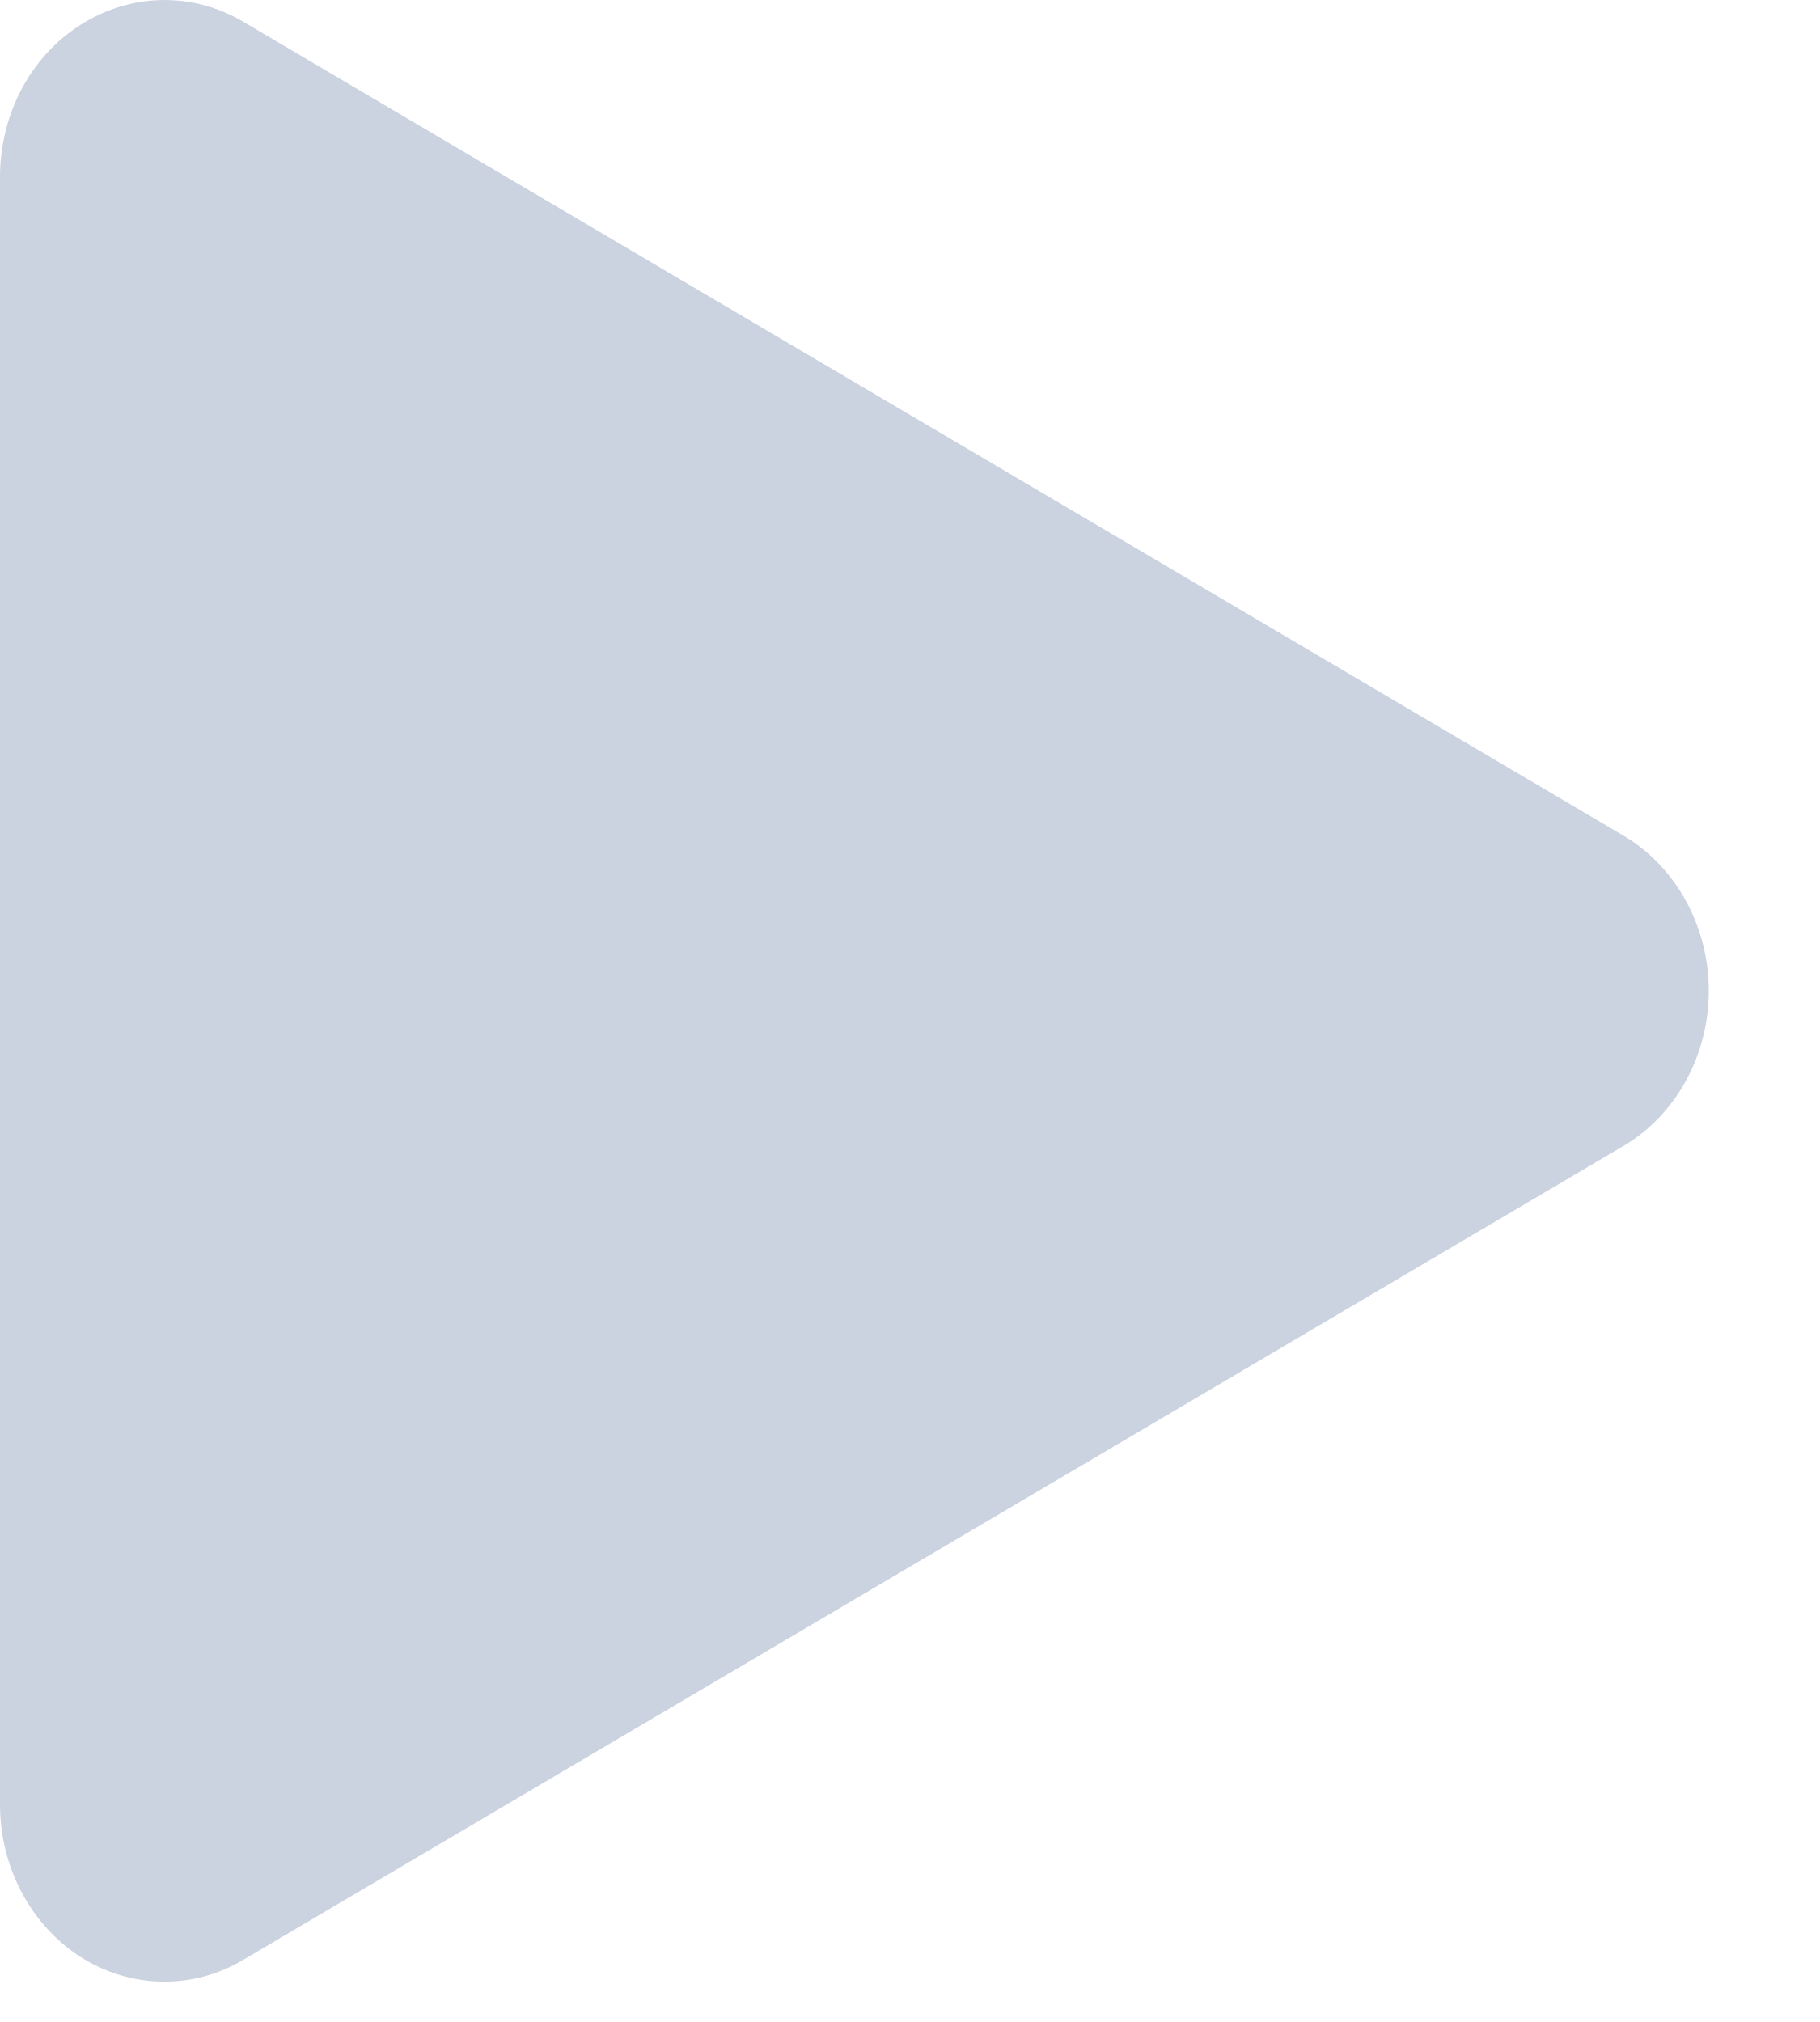
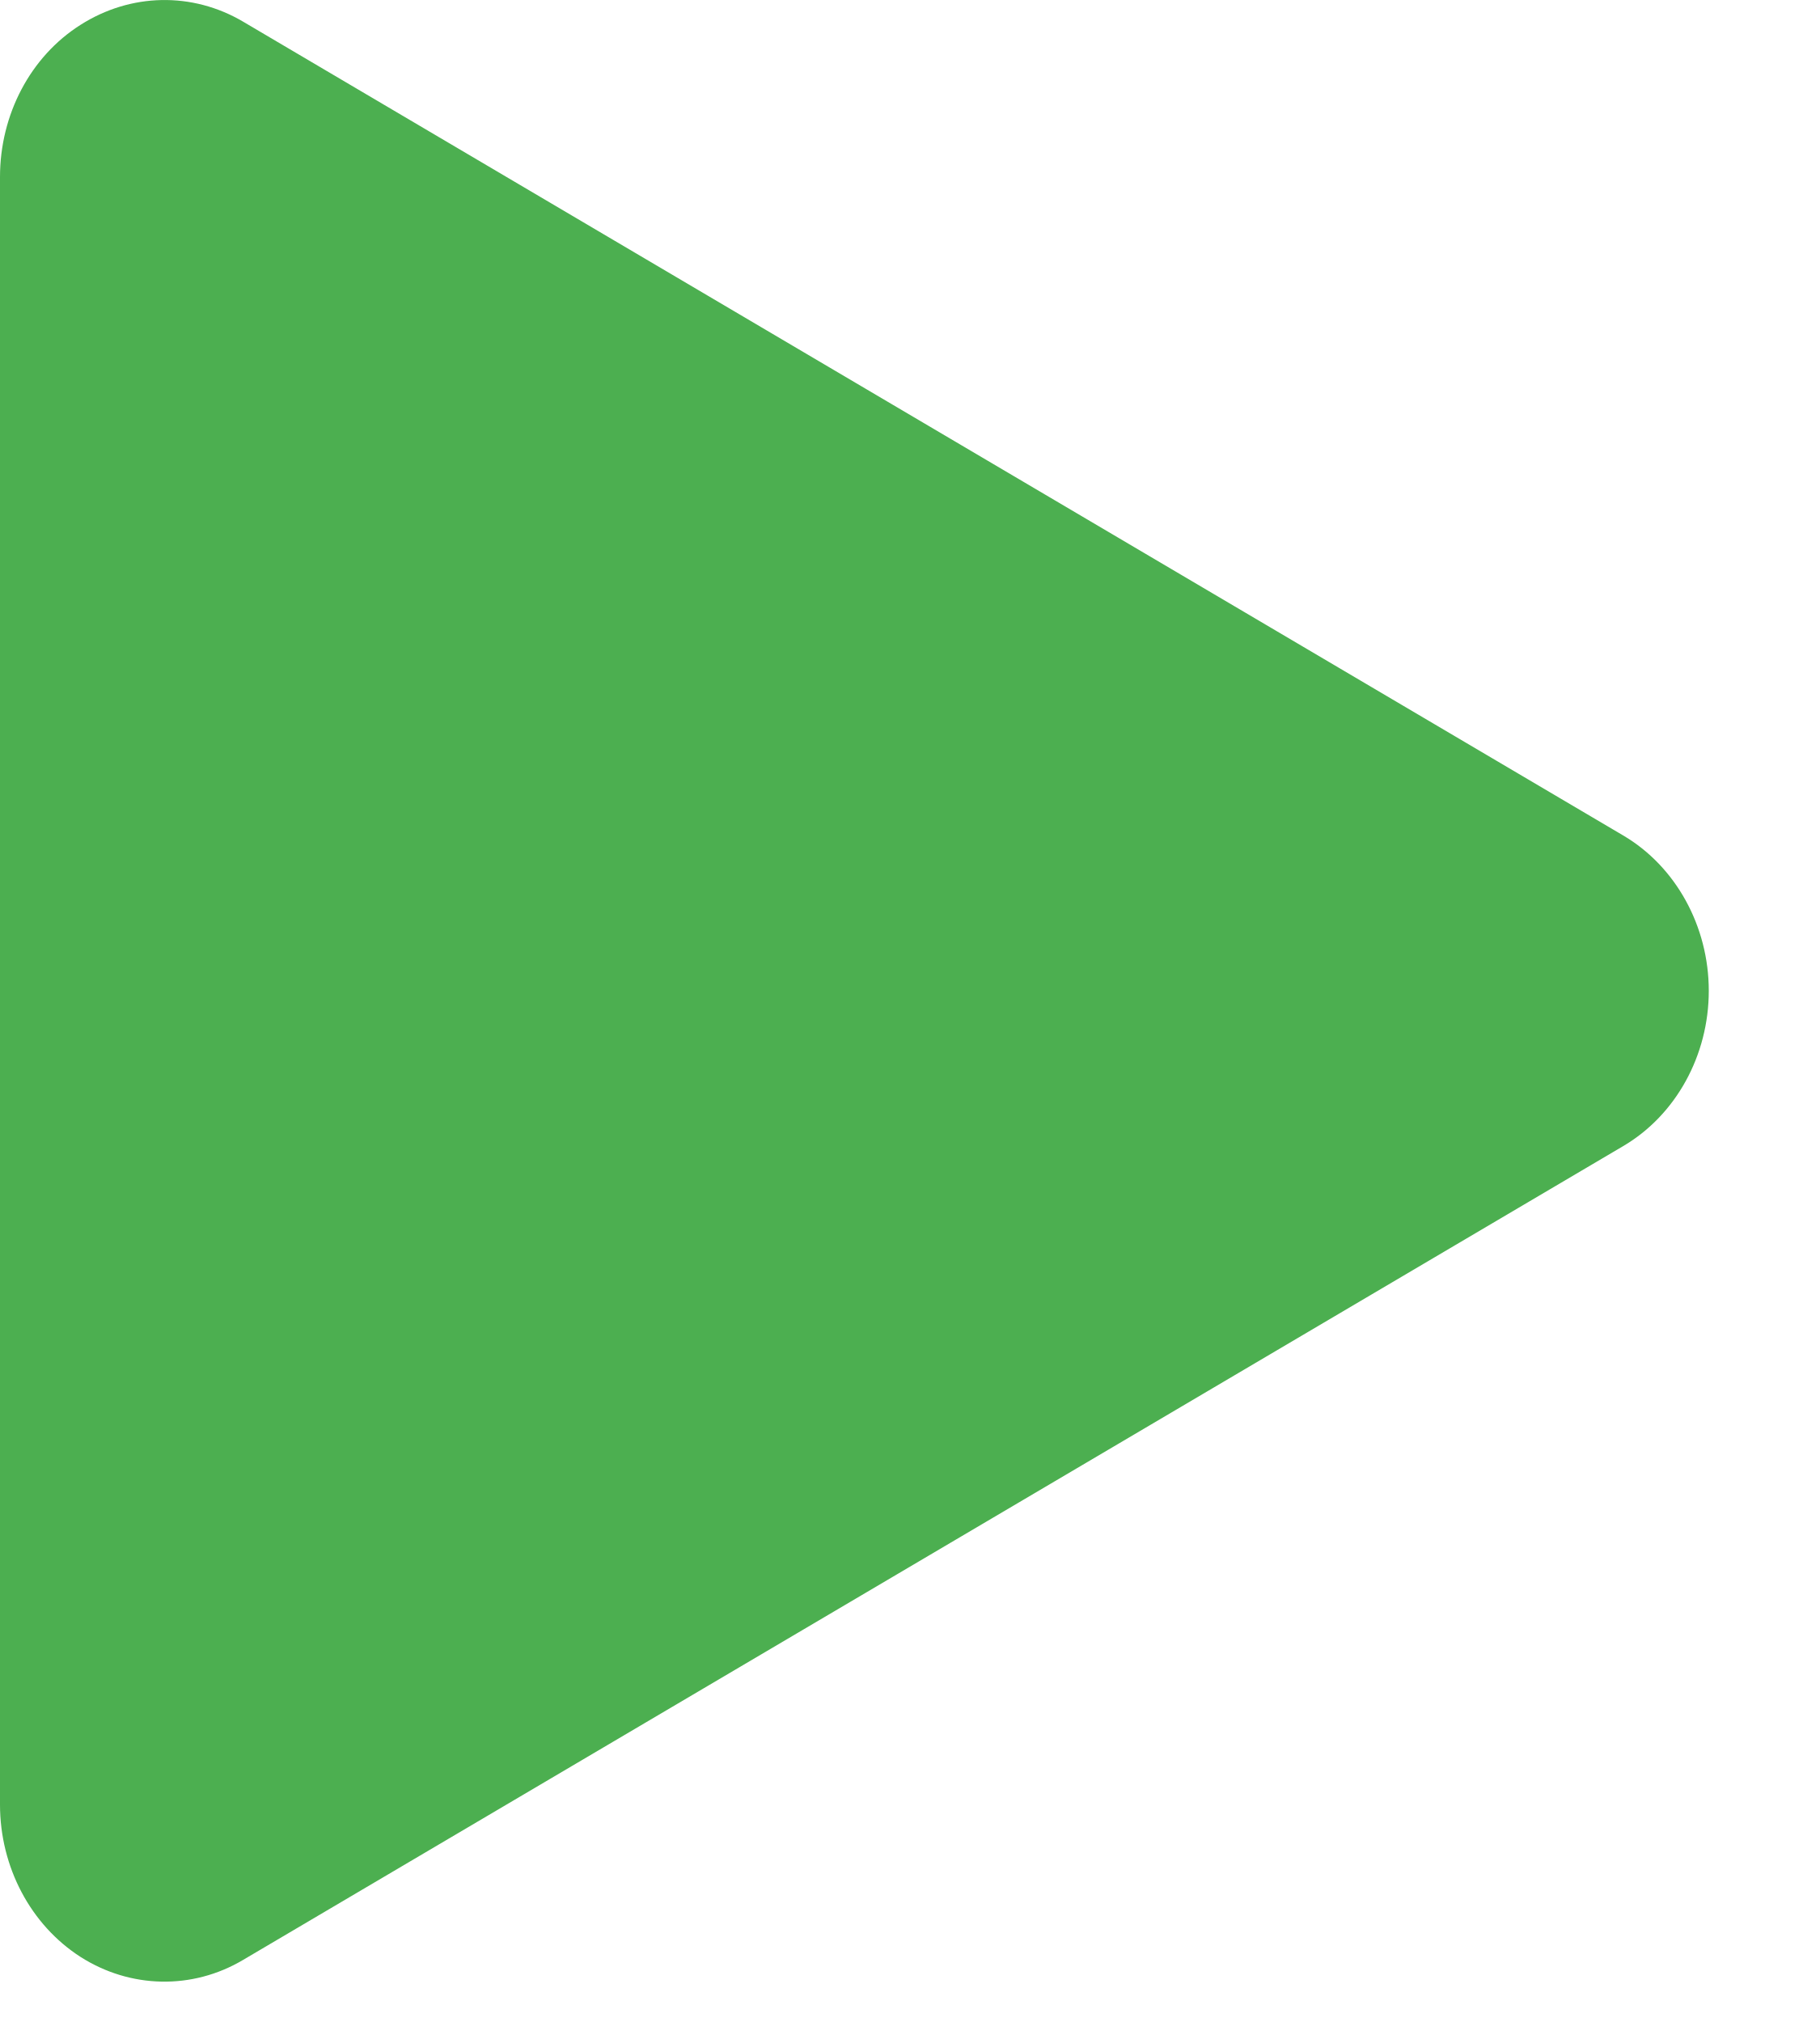
<svg xmlns="http://www.w3.org/2000/svg" width="9" height="10" viewBox="0 0 9 10" fill="none">
-   <path d="M1.202 0.107C0.951 -0.041 0.646 -0.035 0.398 0.123C0.15 0.28 0 0.567 0 0.875V8.925C0 9.234 0.152 9.52 0.398 9.678C0.644 9.835 0.951 9.842 1.202 9.693L8.027 5.668C8.287 5.515 8.45 5.22 8.45 4.9C8.45 4.581 8.287 4.285 8.027 4.132L1.202 0.107Z" fill="#CBD2E0" />
+   <path d="M1.202 0.107C0.951 -0.041 0.646 -0.035 0.398 0.123C0.15 0.28 0 0.567 0 0.875V8.925C0 9.234 0.152 9.52 0.398 9.678C0.644 9.835 0.951 9.842 1.202 9.693L8.027 5.668C8.287 5.515 8.45 5.22 8.45 4.9C8.45 4.581 8.287 4.285 8.027 4.132L1.202 0.107Z" fill="#4CAF50" />
</svg>
